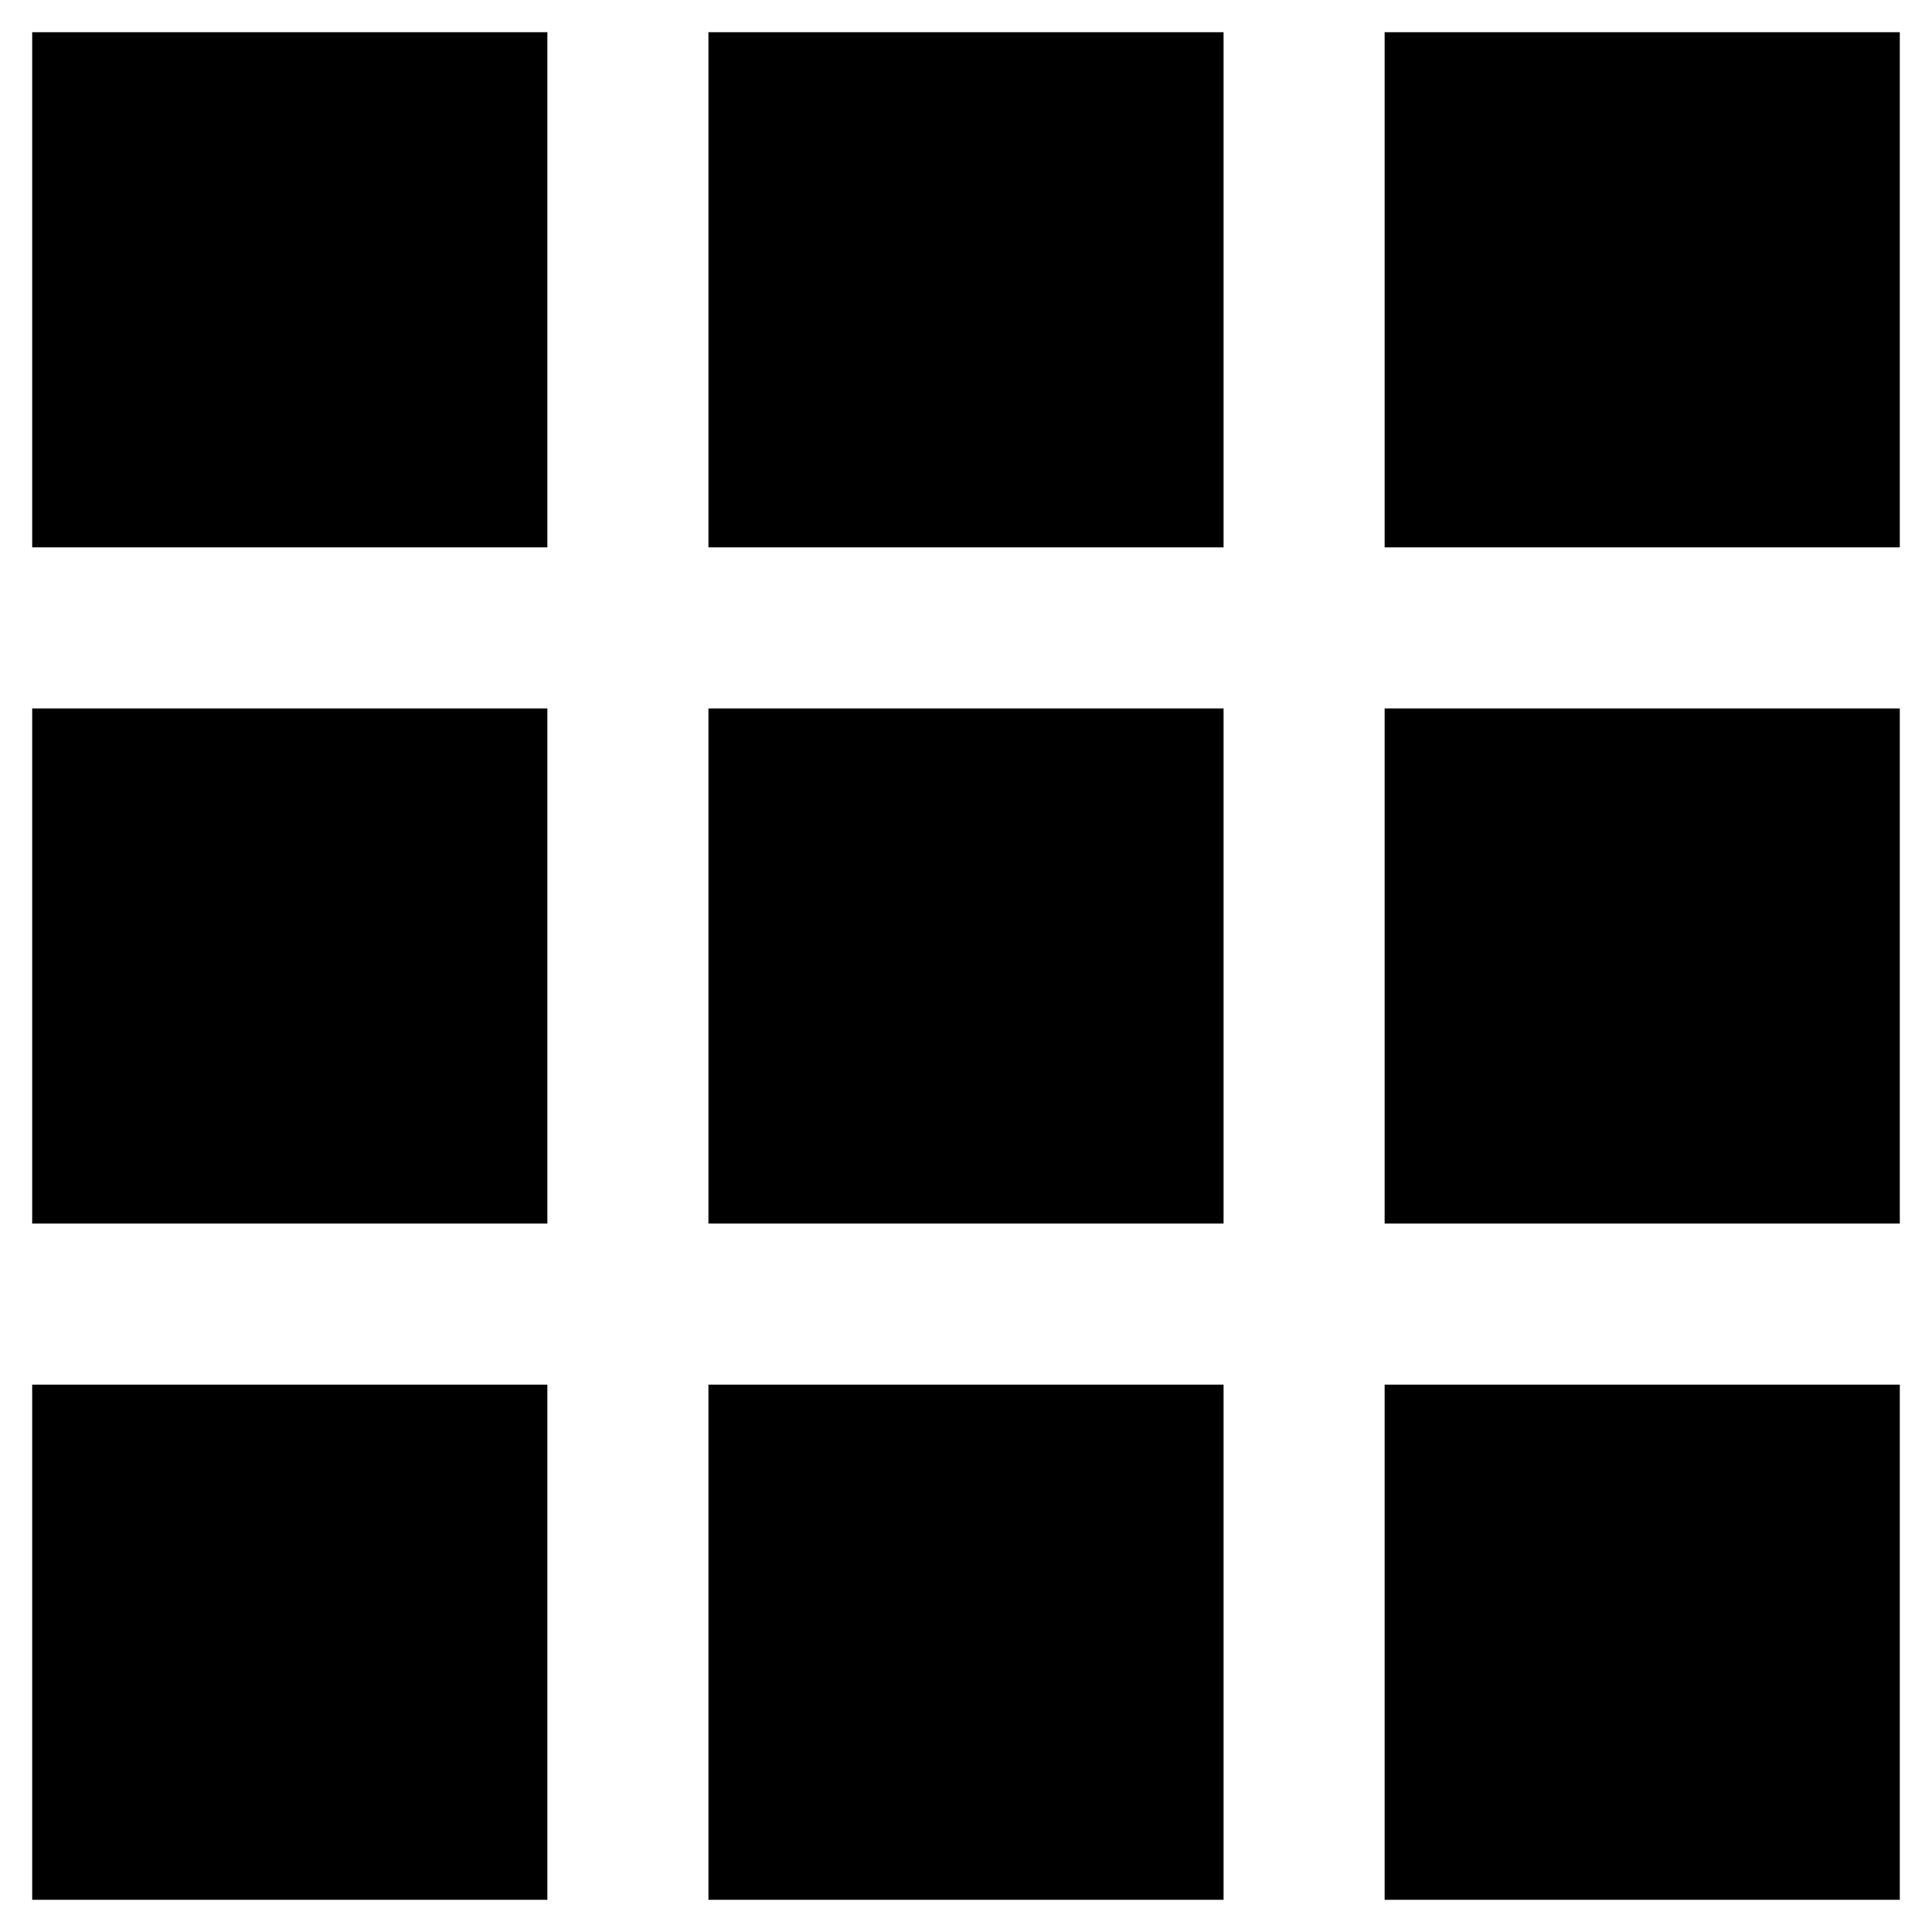
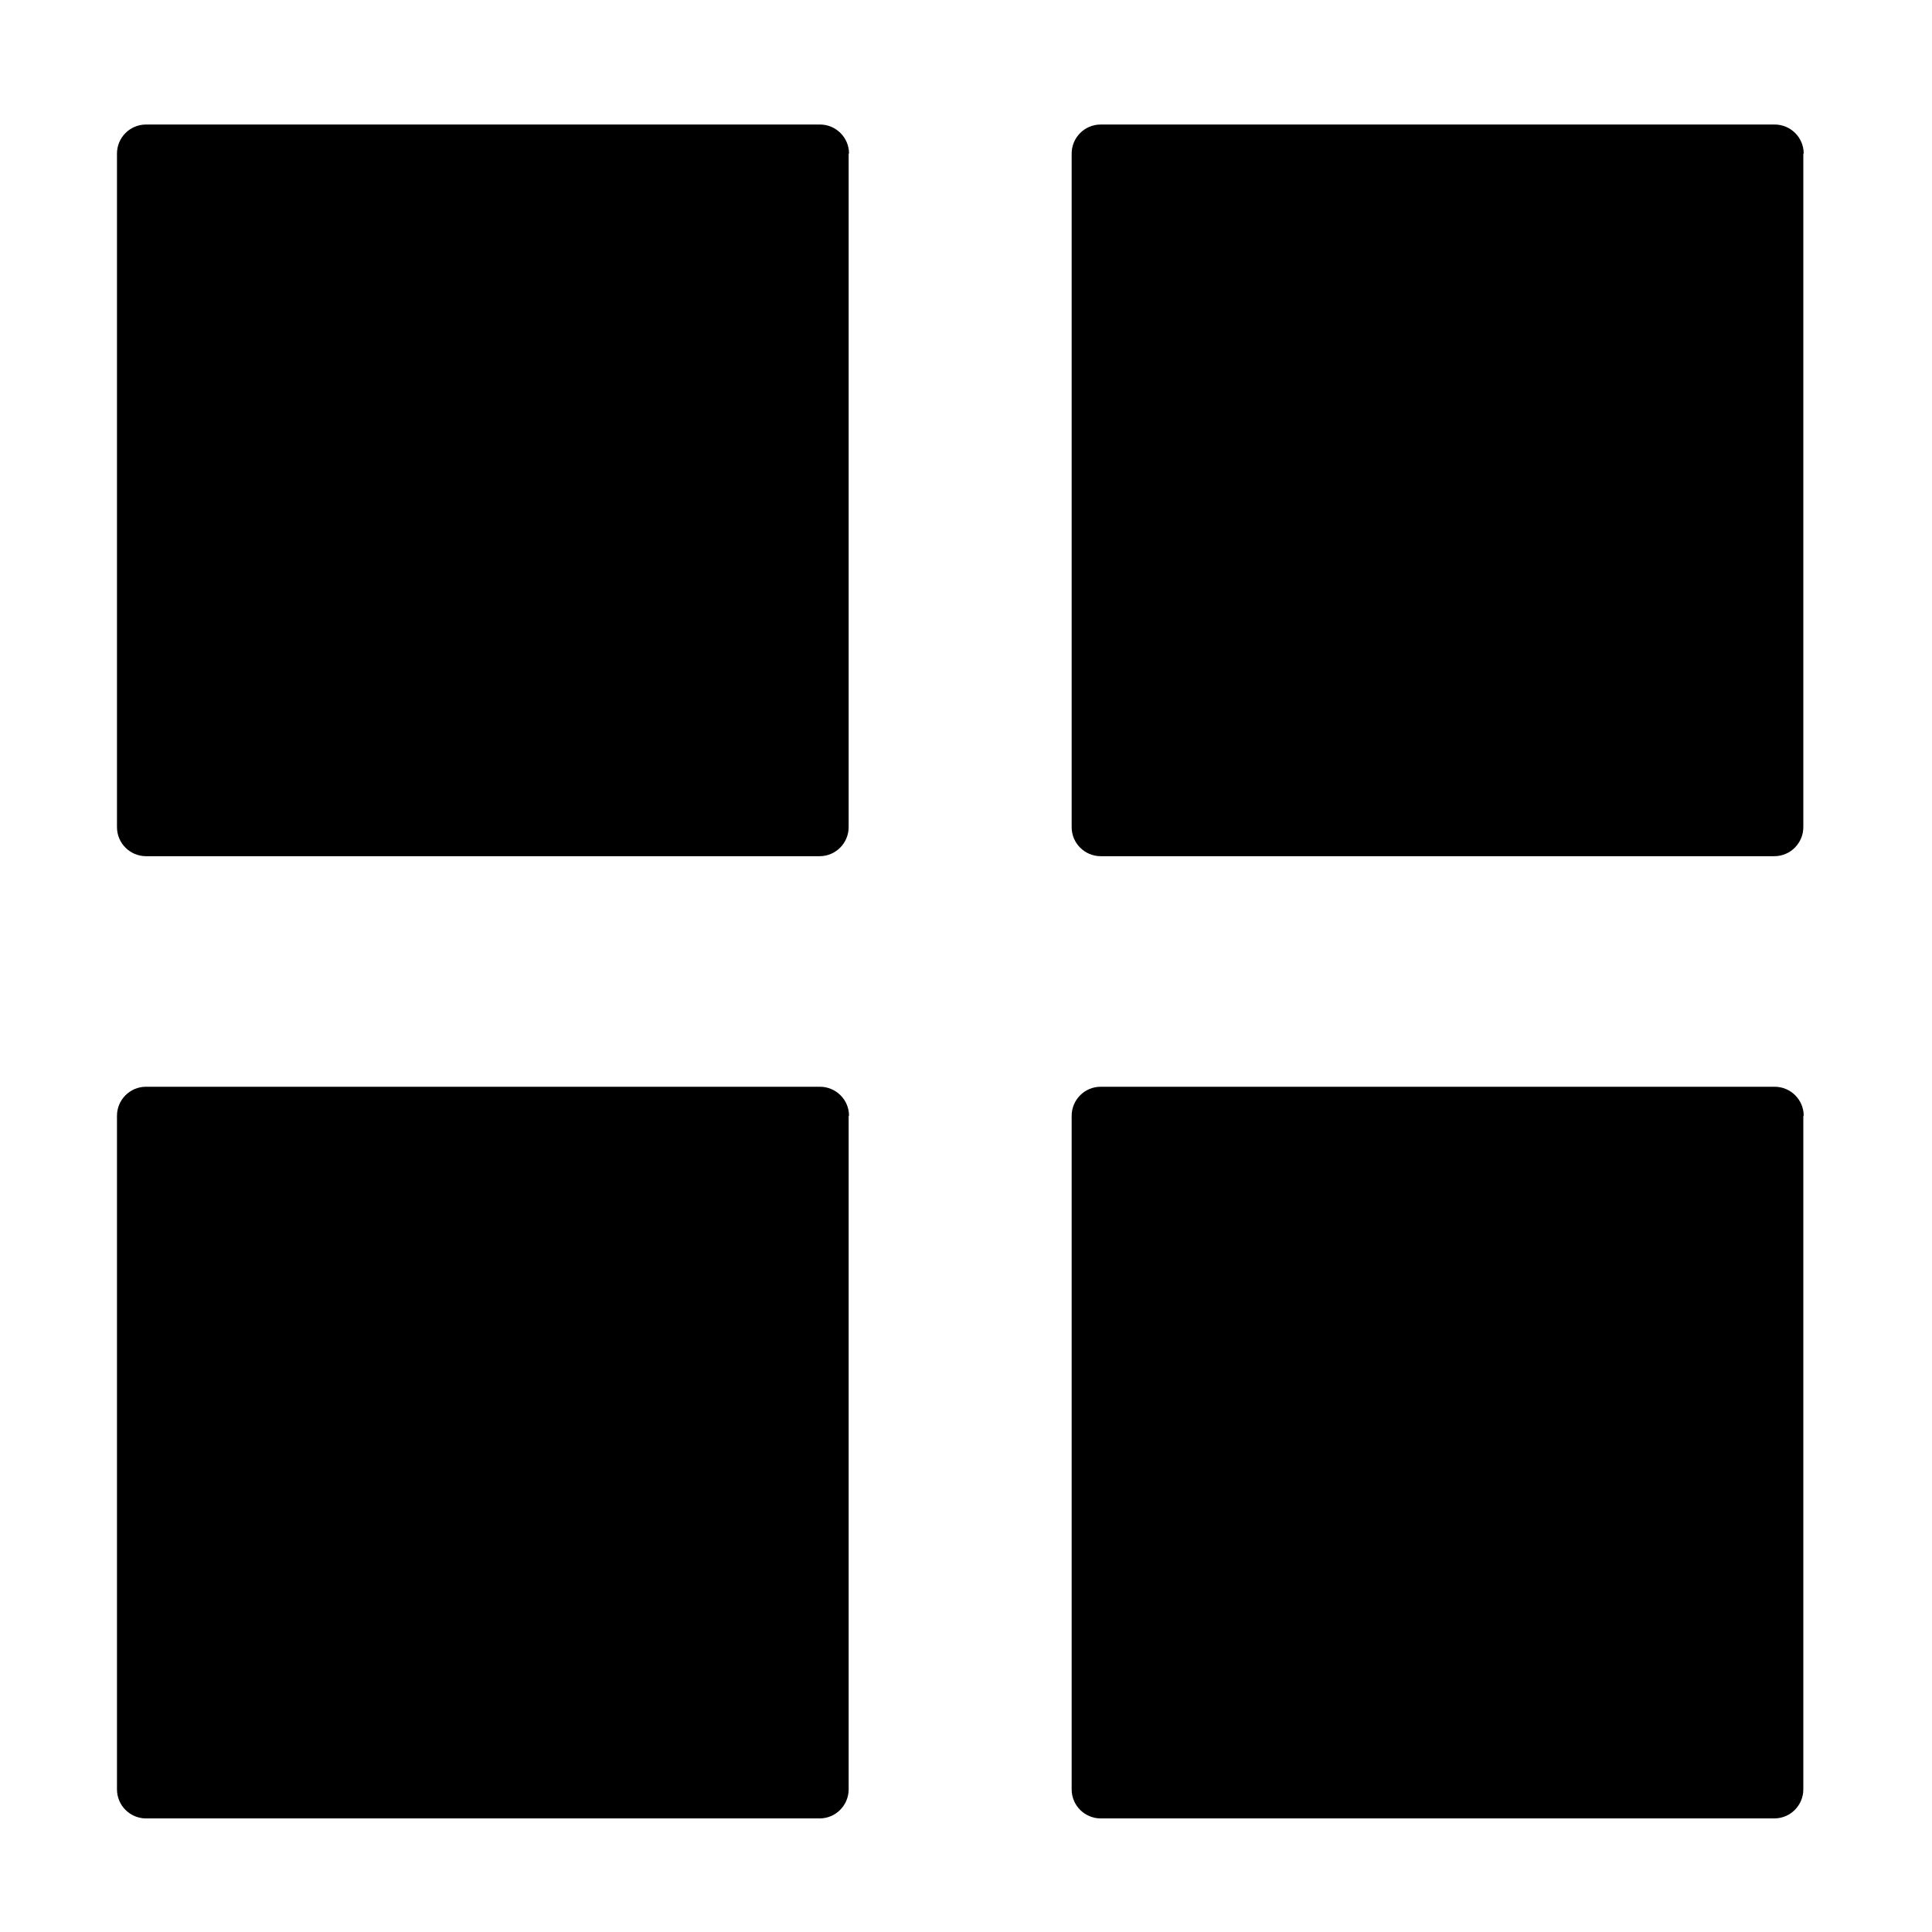
- <svg xmlns="http://www.w3.org/2000/svg" version="1.1" x="0px" y="0px" width="300px" height="300px" viewBox="0 0 300 300" style="enable-background:new 0 0 300 300;" xml:space="preserve">
+ <svg xmlns="http://www.w3.org/2000/svg" version="1.1" x="0px" y="0px" viewBox="0 0 512 512" enable-background="new 0 0 512 512" xml:space="preserve">
  <g id="Layer_1">
-     <g id="Restricted">
- 	</g>
-     <g id="Help">
- 	</g>
    <g>
-       <g>
-         <rect x="5" y="5" width="80" height="80" />
-       </g>
-       <g>
-         <rect x="110" y="5" width="80" height="80" />
-       </g>
-       <g>
-         <rect x="215" y="5" width="80" height="80" />
-       </g>
-     </g>
-     <g>
-       <g>
-         <rect x="5" y="215" width="80" height="80" />
-       </g>
-       <g>
-         <rect x="110" y="215" width="80" height="80" />
-       </g>
-       <g>
-         <rect x="215" y="215" width="80" height="80" />
-       </g>
-     </g>
-     <g>
-       <g>
-         <rect x="5" y="110" width="80" height="80" />
-       </g>
-       <g>
-         <rect x="110" y="110" width="80" height="80" />
-       </g>
-       <g>
-         <rect x="215" y="110" width="80" height="80" />
-       </g>
+       <path d="M225,40.7c0-4.3-3.5-7.7-7.7-7.7H38.7c-4.3,0-7.7,3.5-7.7,7.7v178.5c0,4.3,3.5,7.7,7.7,7.7h178.5c4.3,0,7.7-3.5,7.7-7.7    V40.7z" />
+       <path d="M478,40.7c0-4.3-3.5-7.7-7.7-7.7H291.7c-4.3,0-7.7,3.5-7.7,7.7v178.5c0,4.3,3.5,7.7,7.7,7.7h178.5c4.3,0,7.7-3.5,7.7-7.7    V40.7z" />
+       <path d="M225,295.7c0-4.3-3.5-7.7-7.7-7.7H38.7c-4.3,0-7.7,3.5-7.7,7.7v178.5c0,4.3,3.5,7.7,7.7,7.7h178.5c4.3,0,7.7-3.5,7.7-7.7    V295.7z" />
+       <path d="M478,295.7c0-4.3-3.5-7.7-7.7-7.7H291.7c-4.3,0-7.7,3.5-7.7,7.7v178.5c0,4.3,3.5,7.7,7.7,7.7h178.5c4.3,0,7.7-3.5,7.7-7.7    V295.7z" />
    </g>
  </g>
-   <g id="Layer_4">
+   <g id="Layer_2">
</g>
</svg>
